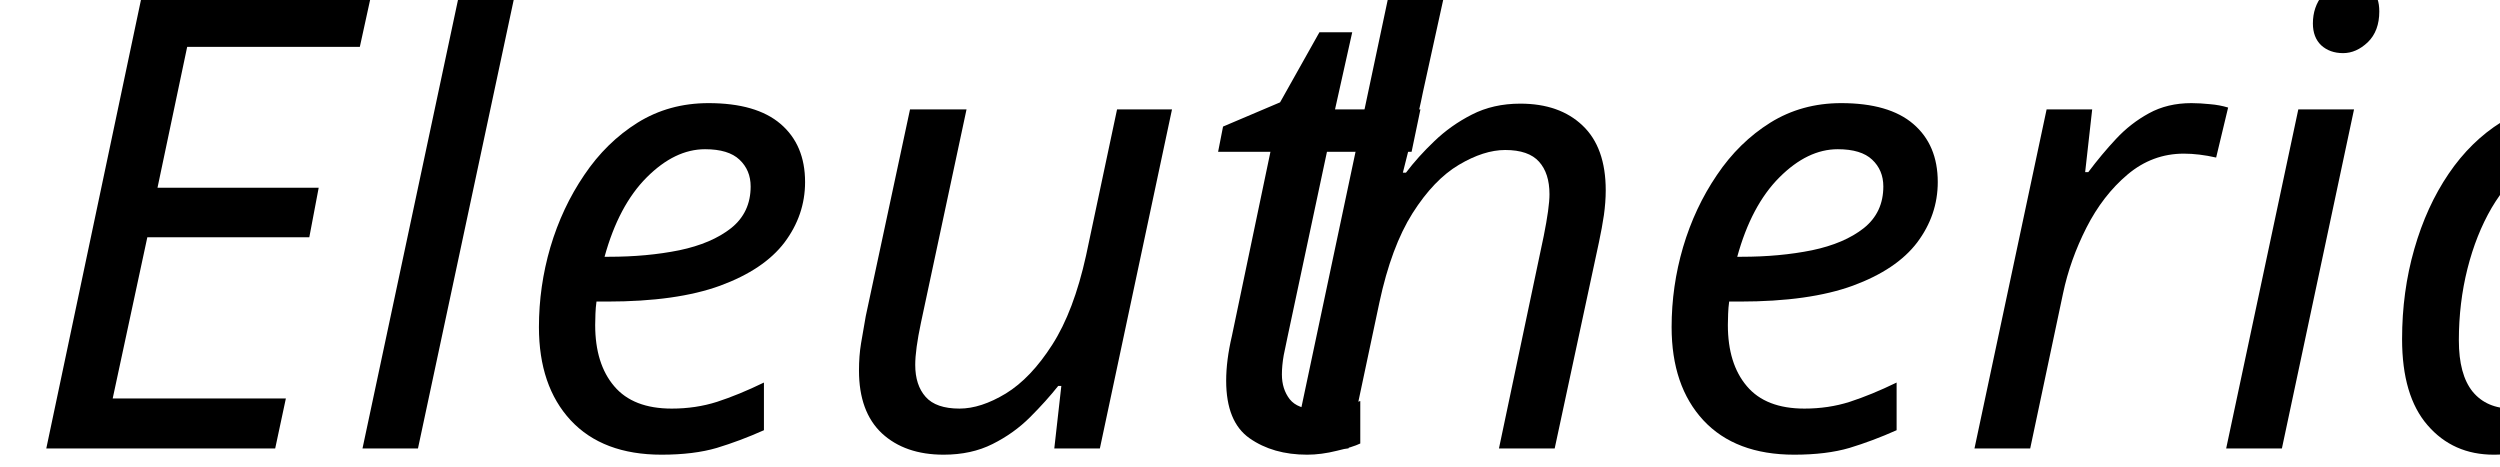
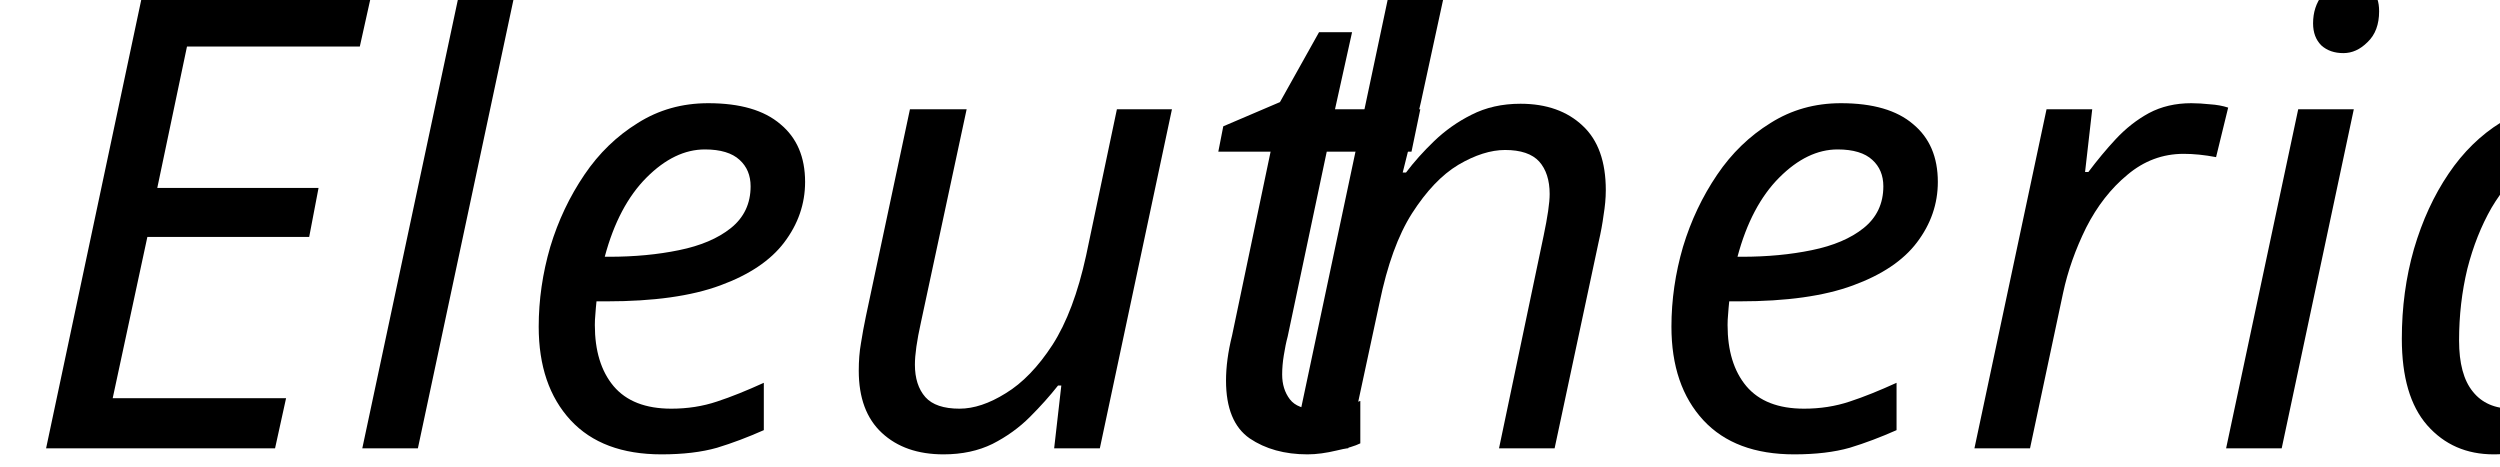
<svg xmlns="http://www.w3.org/2000/svg" width="100%" height="100%" viewBox="0 0 150 28" version="1.1" xml:space="preserve" style="fill-rule:evenodd;clip-rule:evenodd;stroke-linejoin:round;stroke-miterlimit:2;">
-   <text x="1.214px" y="26.904px" style="font-family:'EBGaramond-Italic', 'EB Garamond';font-style:italic;font-size:37.946px;">Eleut<tspan x="76.499px " y="26.904px ">h</tspan>eria</text>
+   <g transform="matrix(2.11356,0,0,2.11356,-167.657,-99.42)">
+     <text x="79.899px" y="59.768px" style="font-family:'EBGaramond-Italic', 'EB Garamond';font-style:italic;font-size:17.954px;">Eleut<tspan x="115.519px " y="59.768px ">h</tspan>eria</text>
+   </g>
</svg>
